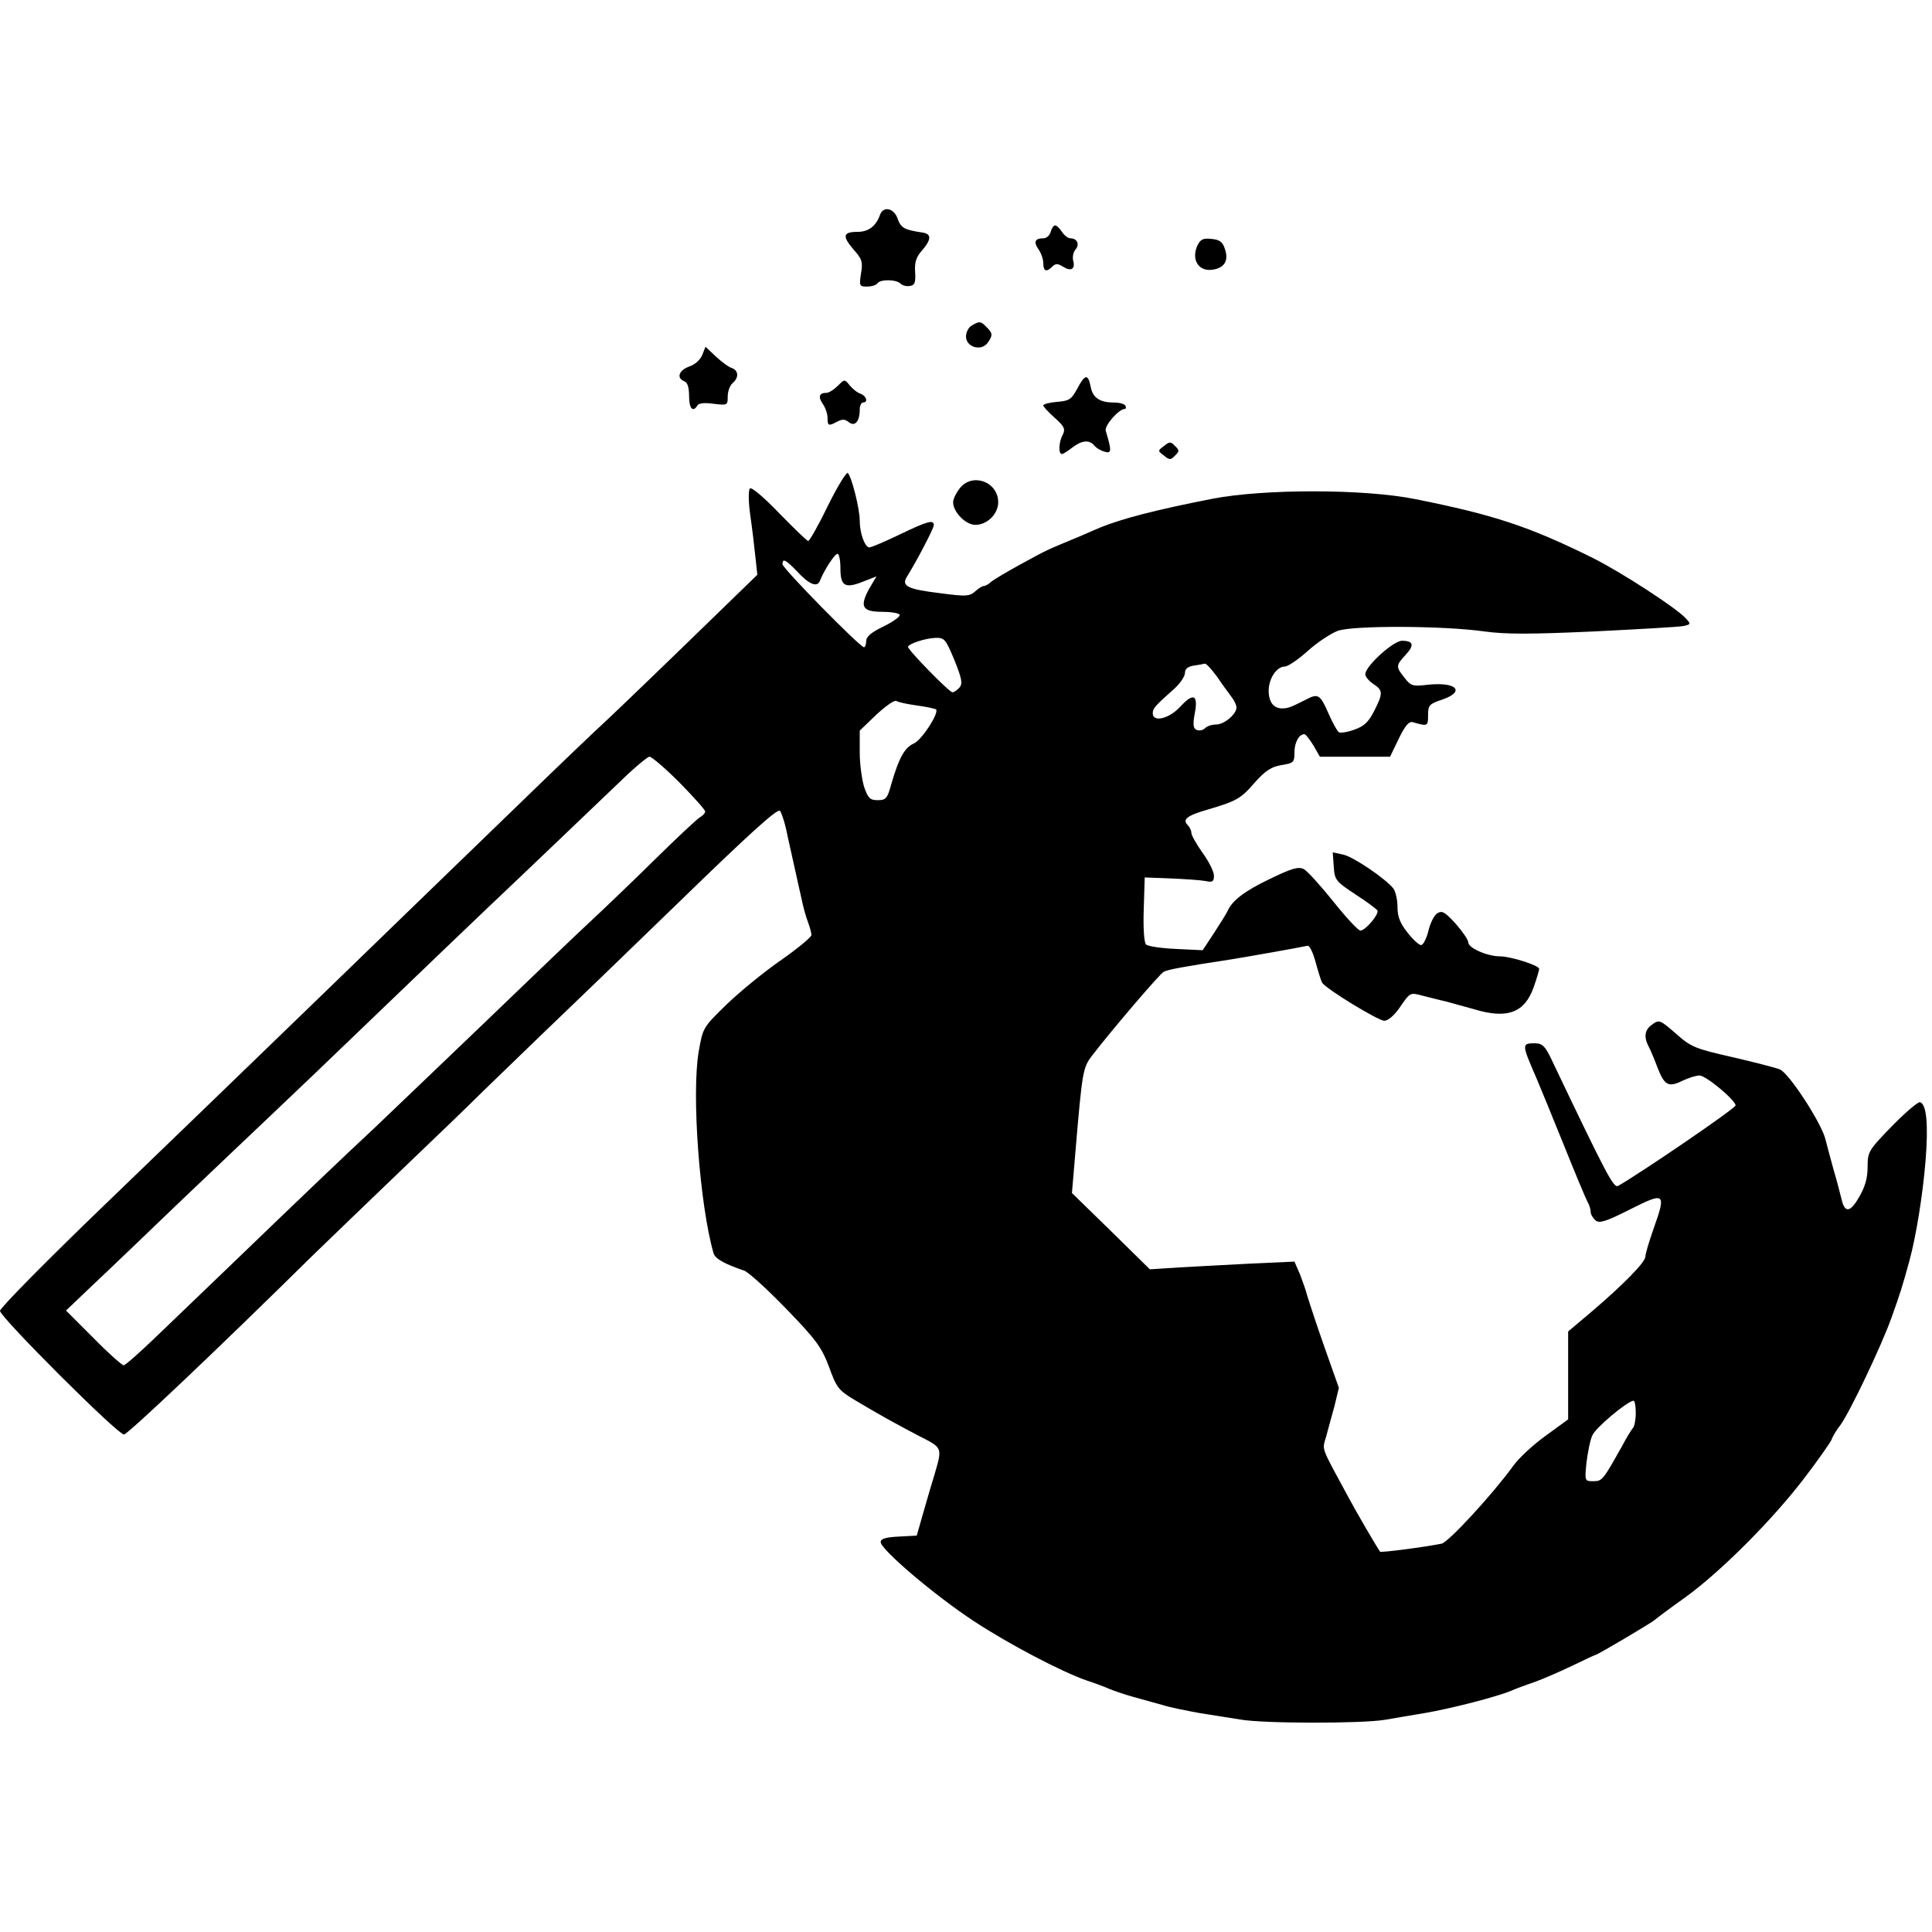
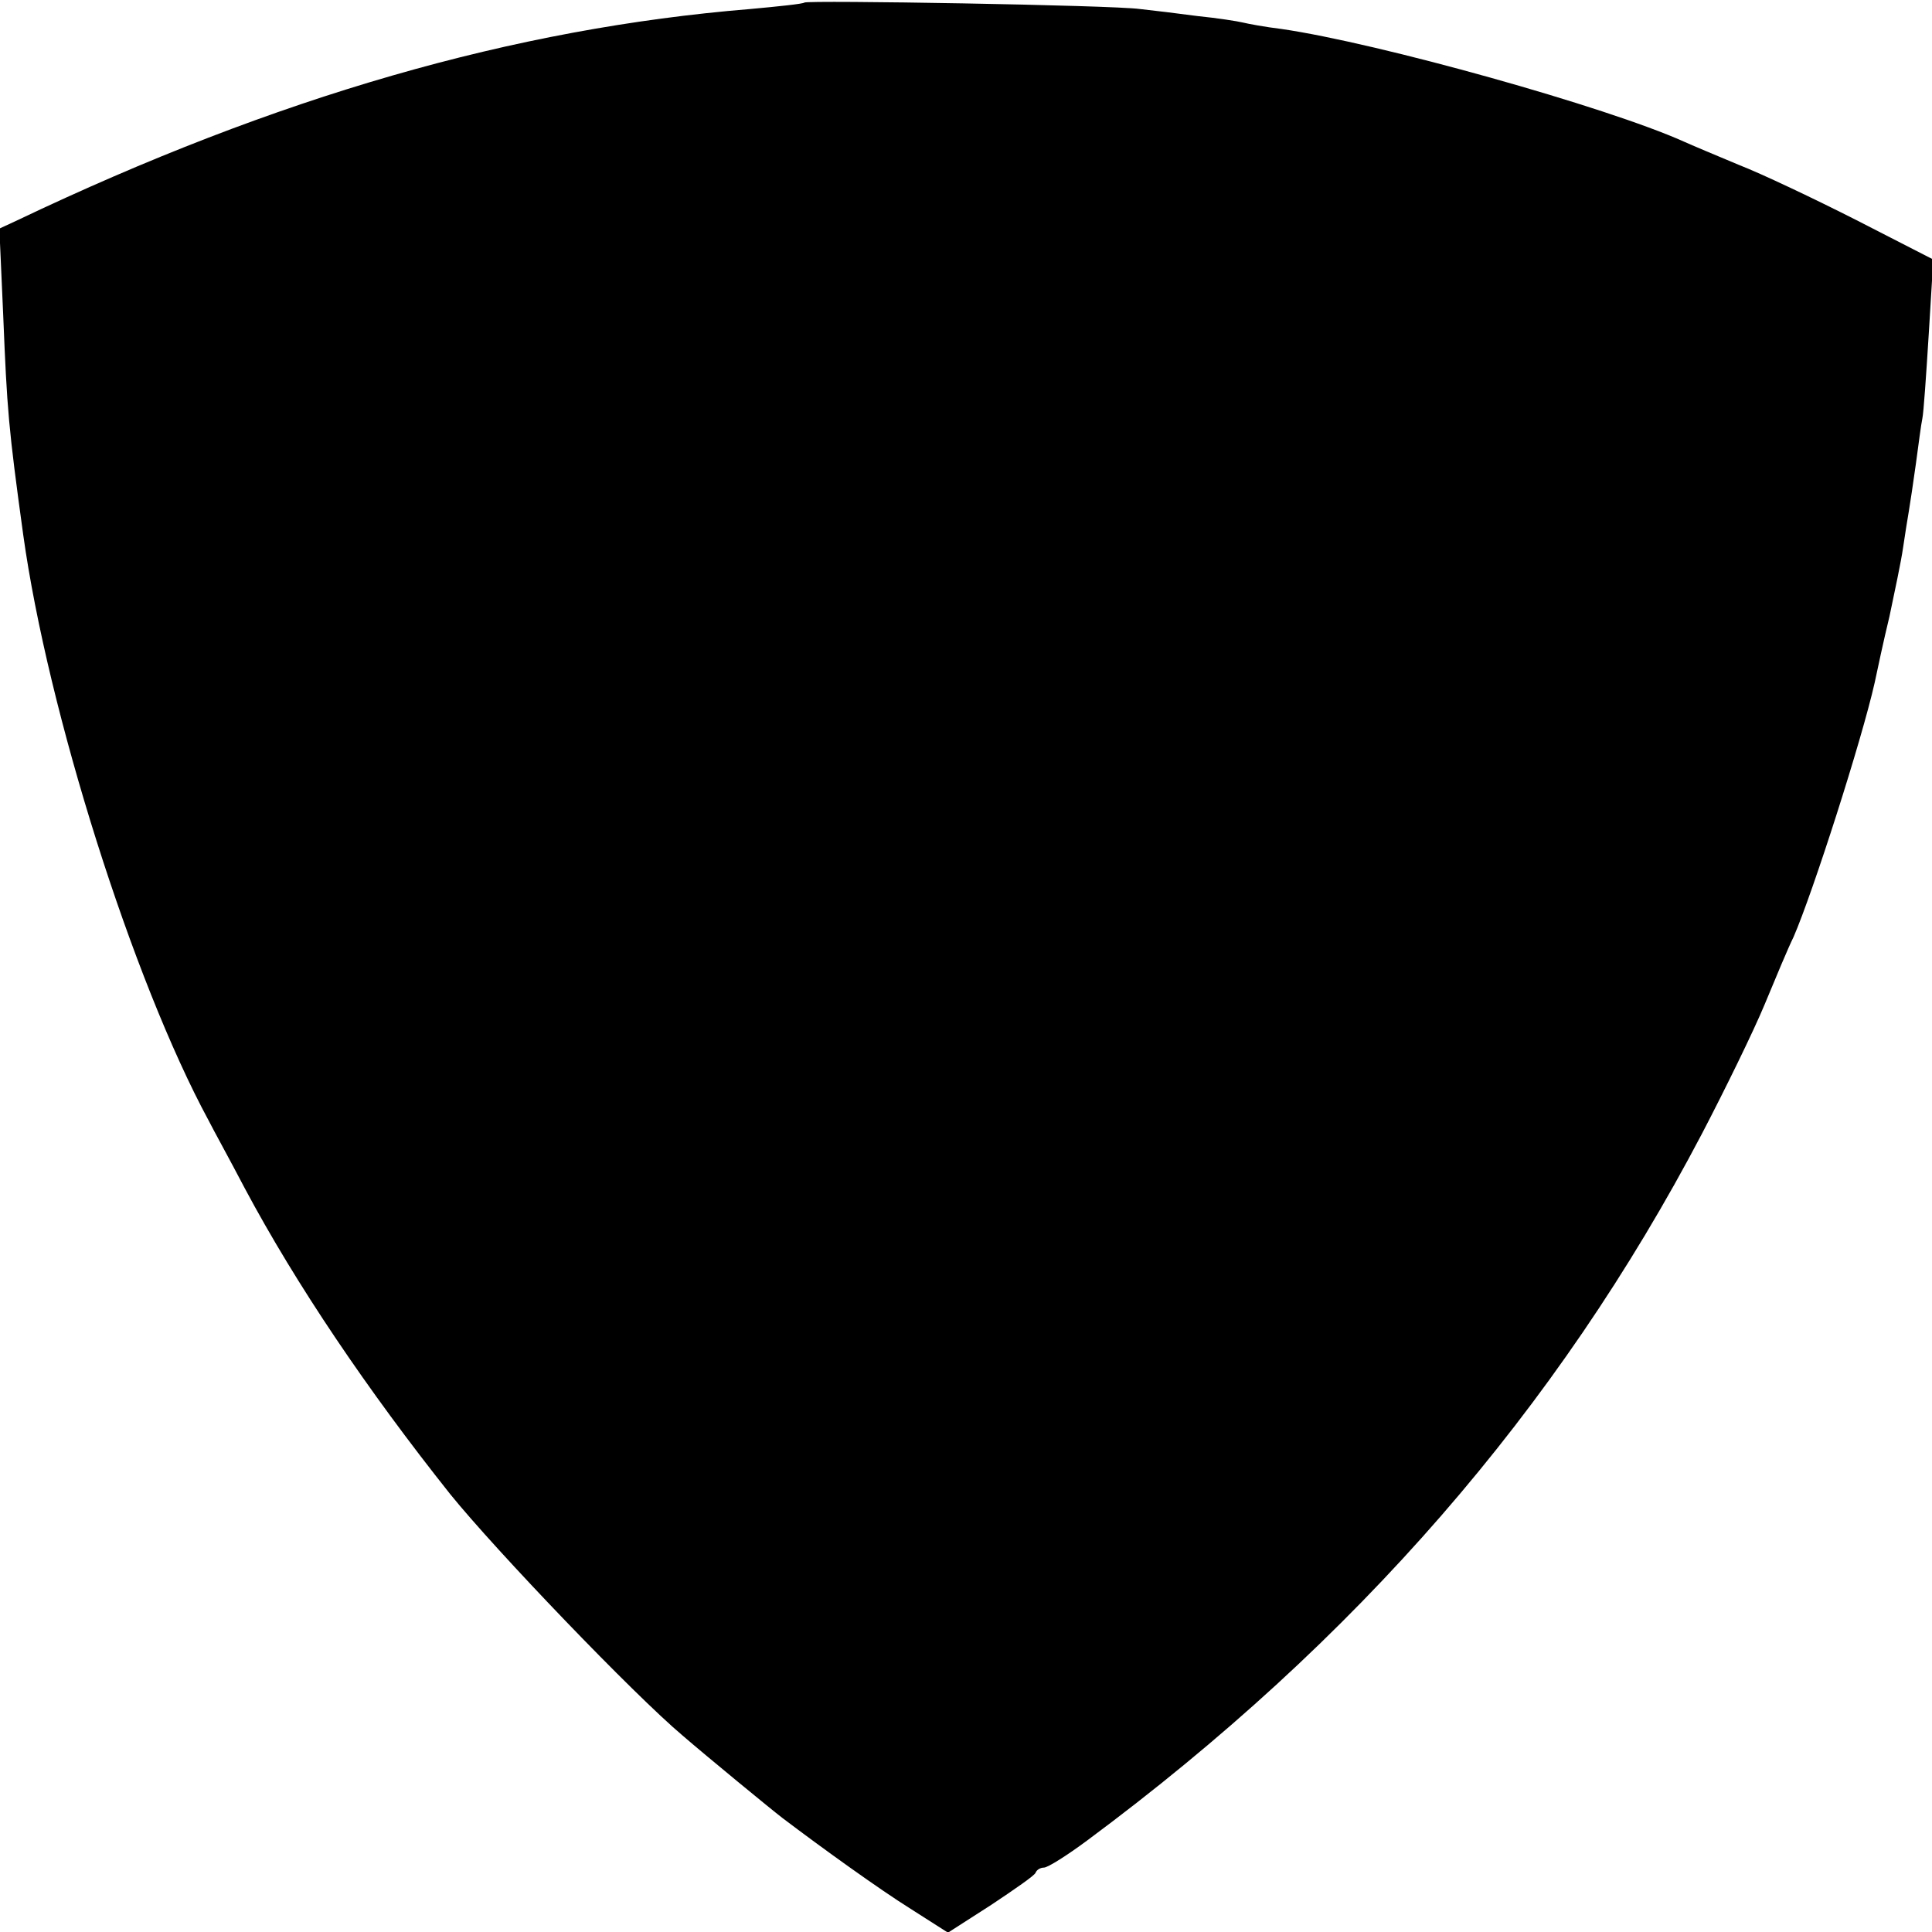
- <svg xmlns="http://www.w3.org/2000/svg" version="1.0" width="600pt" height="600pt" viewBox="0 0 600 600" preserveAspectRatio="xMidYMid meet">
-   <g transform="translate(0,600) scale(0.1,-0.1)" fill="#000000" stroke="none">
-     <path d="M2733 5333 c-12 -35 -36 -53 -69 -53 -46 0 -49 -13 -14 -54 27 -30 30 -39 24 -75 -6 -39 -5 -41 19 -41 14 0 29 5 32 10 8 13 58 13 72 -1 6 -6 19 -9 29 -7 15 2 18 11 16 43 -2 31 3 47 23 69 28 33 28 50 -1 54 -55 8 -66 14 -76 42 -11 34 -45 41 -55 13z" />
-     <path d="M3263 5280 c-3 -11 -13 -20 -22 -20 -27 0 -32 -11 -16 -34 8 -11 15 -31 15 -43 0 -26 10 -29 28 -11 10 10 17 10 33 0 25 -16 39 -8 32 18 -3 11 0 27 7 35 14 16 5 35 -16 35 -7 0 -19 9 -26 20 -7 11 -17 20 -21 20 -5 0 -11 -9 -14 -20z" />
-     <path d="M3718 5236 c-18 -41 3 -78 44 -74 40 4 55 28 42 65 -7 22 -17 29 -42 31 -26 3 -34 -1 -44 -22z" />
-     <path d="M3018 4989 c-10 -5 -18 -21 -18 -34 0 -33 47 -47 67 -20 17 24 16 30 -3 49 -18 19 -23 19 -46 5z" />
-     <path d="M2181 4898 c-6 -15 -22 -30 -40 -36 -33 -12 -41 -36 -16 -46 10 -3 15 -19 15 -46 0 -39 12 -52 26 -29 4 7 23 9 50 5 43 -5 44 -5 44 23 0 16 7 34 15 41 20 17 19 39 -2 47 -10 3 -32 19 -50 36 l-32 30 -10 -25z" />
-     <path d="M3345 4792 c-18 -33 -25 -37 -62 -40 -24 -2 -43 -7 -43 -11 0 -4 16 -21 36 -39 29 -26 33 -34 25 -51 -13 -23 -15 -61 -3 -61 4 0 18 9 32 20 30 23 53 25 69 6 6 -8 21 -16 32 -19 21 -6 22 2 3 65 -5 16 41 68 59 68 4 0 5 5 2 10 -3 6 -20 10 -36 10 -44 0 -66 15 -72 50 -8 40 -18 38 -42 -8z" />
-     <path d="M2601 4801 c-11 -11 -27 -21 -34 -21 -23 0 -27 -12 -12 -34 8 -11 15 -31 15 -43 0 -26 3 -27 31 -12 15 8 24 7 35 -2 19 -15 34 2 34 39 0 12 5 22 10 22 17 0 11 20 -7 27 -10 3 -25 15 -34 26 -16 20 -16 20 -38 -2z" />
-     <path d="M3615 4615 c-20 -15 -20 -15 0 -30 17 -14 21 -14 34 0 14 13 14 17 0 30 -13 14 -17 14 -34 0z" />
-     <path d="M2571 4429 c-29 -60 -57 -109 -61 -109 -4 0 -44 39 -90 86 -48 50 -86 82 -91 77 -5 -5 -5 -40 1 -83 6 -41 13 -100 16 -130 l6 -55 -237 -230 c-130 -126 -241 -232 -245 -235 -4 -3 -124 -117 -266 -255 -142 -137 -411 -398 -599 -580 -187 -181 -490 -474 -673 -650 -183 -176 -332 -327 -332 -336 0 -19 365 -384 385 -384 11 0 285 259 585 555 42 41 164 158 270 260 107 102 223 214 259 250 37 36 118 114 181 175 63 60 254 244 423 408 215 209 311 297 319 289 5 -5 17 -41 24 -79 8 -37 19 -86 24 -108 5 -22 13 -60 19 -85 5 -25 14 -58 20 -73 6 -16 11 -34 11 -41 0 -6 -42 -41 -92 -76 -51 -35 -127 -97 -169 -137 -76 -74 -76 -74 -89 -148 -23 -133 3 -478 46 -627 5 -17 33 -33 95 -54 14 -5 73 -59 132 -120 93 -96 109 -119 132 -180 23 -64 30 -72 78 -101 77 -46 124 -72 200 -112 75 -38 74 -35 49 -121 -6 -19 -21 -70 -33 -112 l-22 -77 -56 -3 c-41 -2 -56 -7 -56 -17 0 -23 168 -166 290 -246 108 -71 272 -157 350 -184 22 -7 54 -19 70 -26 17 -7 50 -18 75 -25 25 -7 65 -18 90 -25 25 -8 77 -18 115 -25 39 -6 95 -15 126 -20 71 -13 379 -13 450 -1 30 5 86 15 124 21 82 14 226 51 270 70 11 5 43 17 70 26 28 10 80 33 118 51 37 18 69 33 71 33 6 0 180 103 186 110 3 3 44 34 92 68 110 79 275 244 374 375 42 55 79 108 82 116 3 9 15 30 28 46 30 42 127 245 159 335 26 73 32 91 55 175 21 78 41 202 50 310 9 113 3 176 -17 182 -6 2 -45 -31 -87 -74 -73 -75 -76 -80 -76 -127 0 -35 -8 -62 -26 -93 -28 -49 -45 -51 -55 -7 -4 16 -14 56 -24 89 -9 33 -21 77 -26 97 -12 50 -114 207 -142 217 -12 5 -78 22 -147 38 -114 26 -128 31 -173 71 -53 46 -54 47 -79 28 -20 -15 -23 -37 -9 -64 5 -9 18 -39 28 -66 22 -57 34 -64 79 -42 19 9 42 16 52 16 20 0 112 -77 112 -93 0 -9 -293 -209 -365 -250 -14 -7 -36 35 -203 385 -22 48 -31 57 -53 58 -44 0 -44 -1 2 -107 10 -23 48 -116 84 -205 36 -90 70 -171 75 -180 6 -10 10 -24 10 -32 0 -7 7 -19 15 -26 12 -10 32 -4 107 34 109 55 113 52 74 -58 -14 -40 -26 -79 -26 -88 0 -18 -69 -88 -170 -174 l-70 -59 0 -137 0 -136 -70 -51 c-39 -28 -84 -70 -101 -94 -63 -87 -201 -237 -222 -241 -61 -12 -188 -28 -191 -25 -13 19 -71 118 -101 174 -84 155 -79 141 -67 182 6 21 17 64 26 95 l14 58 -45 127 c-25 71 -48 142 -53 158 -4 17 -15 47 -23 68 l-17 39 -132 -6 c-73 -4 -174 -9 -225 -12 l-92 -6 -121 119 -121 118 11 130 c21 248 23 259 51 296 59 77 210 254 223 261 13 7 62 16 206 38 50 8 215 37 241 43 6 1 17 -22 25 -52 8 -29 17 -58 20 -63 12 -19 174 -118 193 -118 12 0 32 17 50 44 30 44 31 44 68 34 21 -5 54 -14 73 -18 19 -5 58 -16 87 -24 105 -32 159 -11 187 71 9 26 16 50 16 54 0 11 -89 39 -122 39 -39 0 -98 26 -98 43 0 8 -18 34 -39 58 -33 36 -42 42 -57 33 -10 -6 -22 -30 -28 -55 -6 -24 -16 -44 -23 -44 -6 0 -25 17 -42 39 -23 29 -31 49 -31 80 0 22 -6 48 -13 57 -25 31 -125 99 -156 105 l-32 7 3 -44 c3 -42 6 -46 68 -87 36 -23 66 -46 68 -50 4 -13 -38 -62 -53 -62 -7 0 -45 41 -84 90 -40 50 -81 95 -92 101 -17 8 -36 3 -104 -30 -80 -38 -119 -68 -133 -101 -4 -8 -23 -39 -42 -68 l-35 -53 -83 4 c-45 2 -87 8 -93 14 -6 6 -9 51 -7 109 l3 99 80 -3 c44 -2 92 -5 108 -8 23 -5 27 -2 27 17 0 12 -16 44 -35 70 -19 27 -35 55 -35 62 0 7 -5 18 -11 24 -18 18 -3 30 59 48 92 27 105 34 149 85 33 37 52 49 83 54 37 6 40 8 40 39 0 31 14 57 31 57 4 0 16 -16 28 -35 l20 -35 109 0 109 0 27 56 c20 41 32 55 44 51 46 -13 47 -13 47 22 0 31 4 35 43 48 76 26 44 57 -48 46 -42 -5 -49 -3 -68 22 -28 35 -27 38 3 71 28 30 25 44 -11 44 -27 0 -114 -79 -114 -104 0 -7 11 -21 25 -30 30 -20 31 -29 2 -85 -17 -34 -32 -47 -61 -57 -21 -8 -43 -11 -48 -8 -5 3 -20 30 -33 60 -25 57 -32 61 -68 42 -47 -24 -57 -28 -75 -28 -27 0 -42 20 -42 55 0 38 25 75 50 75 10 0 42 22 72 49 29 26 71 54 93 62 49 17 328 16 455 -2 66 -9 142 -9 340 0 140 7 266 14 279 17 22 5 23 6 6 24 -29 32 -203 145 -290 188 -194 96 -304 133 -550 182 -158 32 -471 32 -630 1 -174 -34 -282 -62 -350 -90 -11 -5 -38 -16 -60 -26 -108 -45 -97 -39 -190 -90 -38 -21 -77 -44 -86 -51 -8 -8 -19 -14 -24 -14 -5 0 -17 -8 -27 -17 -17 -15 -28 -16 -110 -5 -99 12 -119 22 -102 50 30 48 84 151 84 161 0 18 -19 13 -106 -29 -46 -22 -88 -40 -94 -40 -14 0 -30 44 -30 83 0 37 -25 136 -37 148 -4 4 -32 -41 -62 -102z m39 -194 c0 -55 14 -64 71 -41 l41 16 -23 -39 c-30 -55 -21 -71 40 -71 27 0 52 -4 55 -9 3 -5 -19 -21 -49 -36 -38 -18 -55 -32 -55 -46 0 -10 -3 -19 -7 -19 -12 0 -253 245 -253 258 0 19 10 14 44 -21 39 -43 65 -53 73 -29 13 32 45 82 54 82 5 0 9 -20 9 -45z m354 -285 c23 -57 26 -73 16 -85 -7 -8 -17 -15 -22 -15 -10 0 -137 130 -138 141 0 9 53 27 85 28 28 1 32 -4 59 -69z m816 -52 c16 -24 37 -52 45 -63 8 -10 15 -25 15 -32 0 -21 -38 -53 -63 -53 -13 0 -28 -5 -34 -11 -7 -7 -18 -9 -26 -6 -11 4 -13 15 -7 49 12 60 -3 68 -43 25 -35 -39 -87 -52 -87 -22 0 15 6 22 69 78 17 16 31 37 31 47 0 13 9 20 28 23 15 2 30 5 34 6 5 0 21 -18 38 -41z m-932 -89 c30 -4 56 -10 59 -12 10 -11 -44 -95 -69 -106 -29 -13 -46 -44 -70 -126 -12 -45 -17 -50 -42 -50 -24 0 -30 6 -42 40 -7 22 -14 71 -14 108 l0 68 51 49 c29 27 57 47 63 43 6 -4 35 -10 64 -14z m-738 -239 c44 -45 80 -85 80 -90 0 -5 -7 -13 -16 -18 -9 -5 -73 -65 -142 -133 -70 -69 -161 -156 -202 -194 -41 -38 -185 -176 -320 -306 -135 -129 -290 -278 -345 -330 -104 -97 -218 -206 -460 -439 -77 -74 -179 -172 -226 -217 -48 -46 -90 -83 -95 -83 -5 0 -48 38 -94 85 l-85 85 85 81 c47 44 168 160 270 258 102 97 228 217 280 266 52 49 207 197 345 330 137 132 288 276 334 320 106 100 300 286 406 387 44 43 86 78 92 78 7 0 49 -36 93 -80z m2970 -1958 c0 -21 -4 -42 -9 -47 -5 -6 -20 -30 -33 -55 -60 -107 -62 -110 -90 -110 -26 0 -27 0 -21 58 4 31 11 69 18 84 10 24 108 106 128 108 4 0 7 -17 7 -38z" />
-     <path d="M2981 4484 c-12 -15 -21 -34 -21 -44 0 -30 39 -70 69 -70 37 0 71 34 71 70 0 64 -80 93 -119 44z" />
+ <svg xmlns="http://www.w3.org/2000/svg" version="1.0" width="300pt" height="300pt" viewBox="0 0 300 300" preserveAspectRatio="xMidYMid meet">
+   <g transform="translate(0,300) scale(0.1,-0.1)" fill="#000000" stroke="none">
+     <path d="M1249 2996 c-2 -2 -40 -6 -84 -10 -367 -30 -735 -136 -1138 -328 l-28 -13 6 -135 c6 -147 8 -173 31 -340 38 -274 170 -692 288 -910 7 -14 33 -61 56 -105 80 -150 191 -314 319 -475 72 -89 285 -311 361 -375 37 -32 138 -115 155 -128 62 -47 151 -111 199 -141 l58 -37 67 43 c36 24 68 46 69 50 2 5 8 8 13 8 6 0 36 19 67 42 418 310 730 669 955 1098 36 69 80 159 97 200 17 41 37 89 45 105 30 69 106 306 126 395 4 19 14 66 23 103 8 38 18 85 21 106 3 20 7 46 9 57 2 12 7 45 11 74 4 29 8 61 10 70 2 9 6 68 10 132 l7 115 -119 61 c-65 33 -147 72 -183 86 -36 15 -74 31 -85 36 -120 54 -474 153 -625 175 -25 3 -52 8 -60 10 -8 2 -40 7 -70 10 -30 4 -71 9 -90 11 -42 6 -516 14 -521 10z" />
  </g>
</svg>
